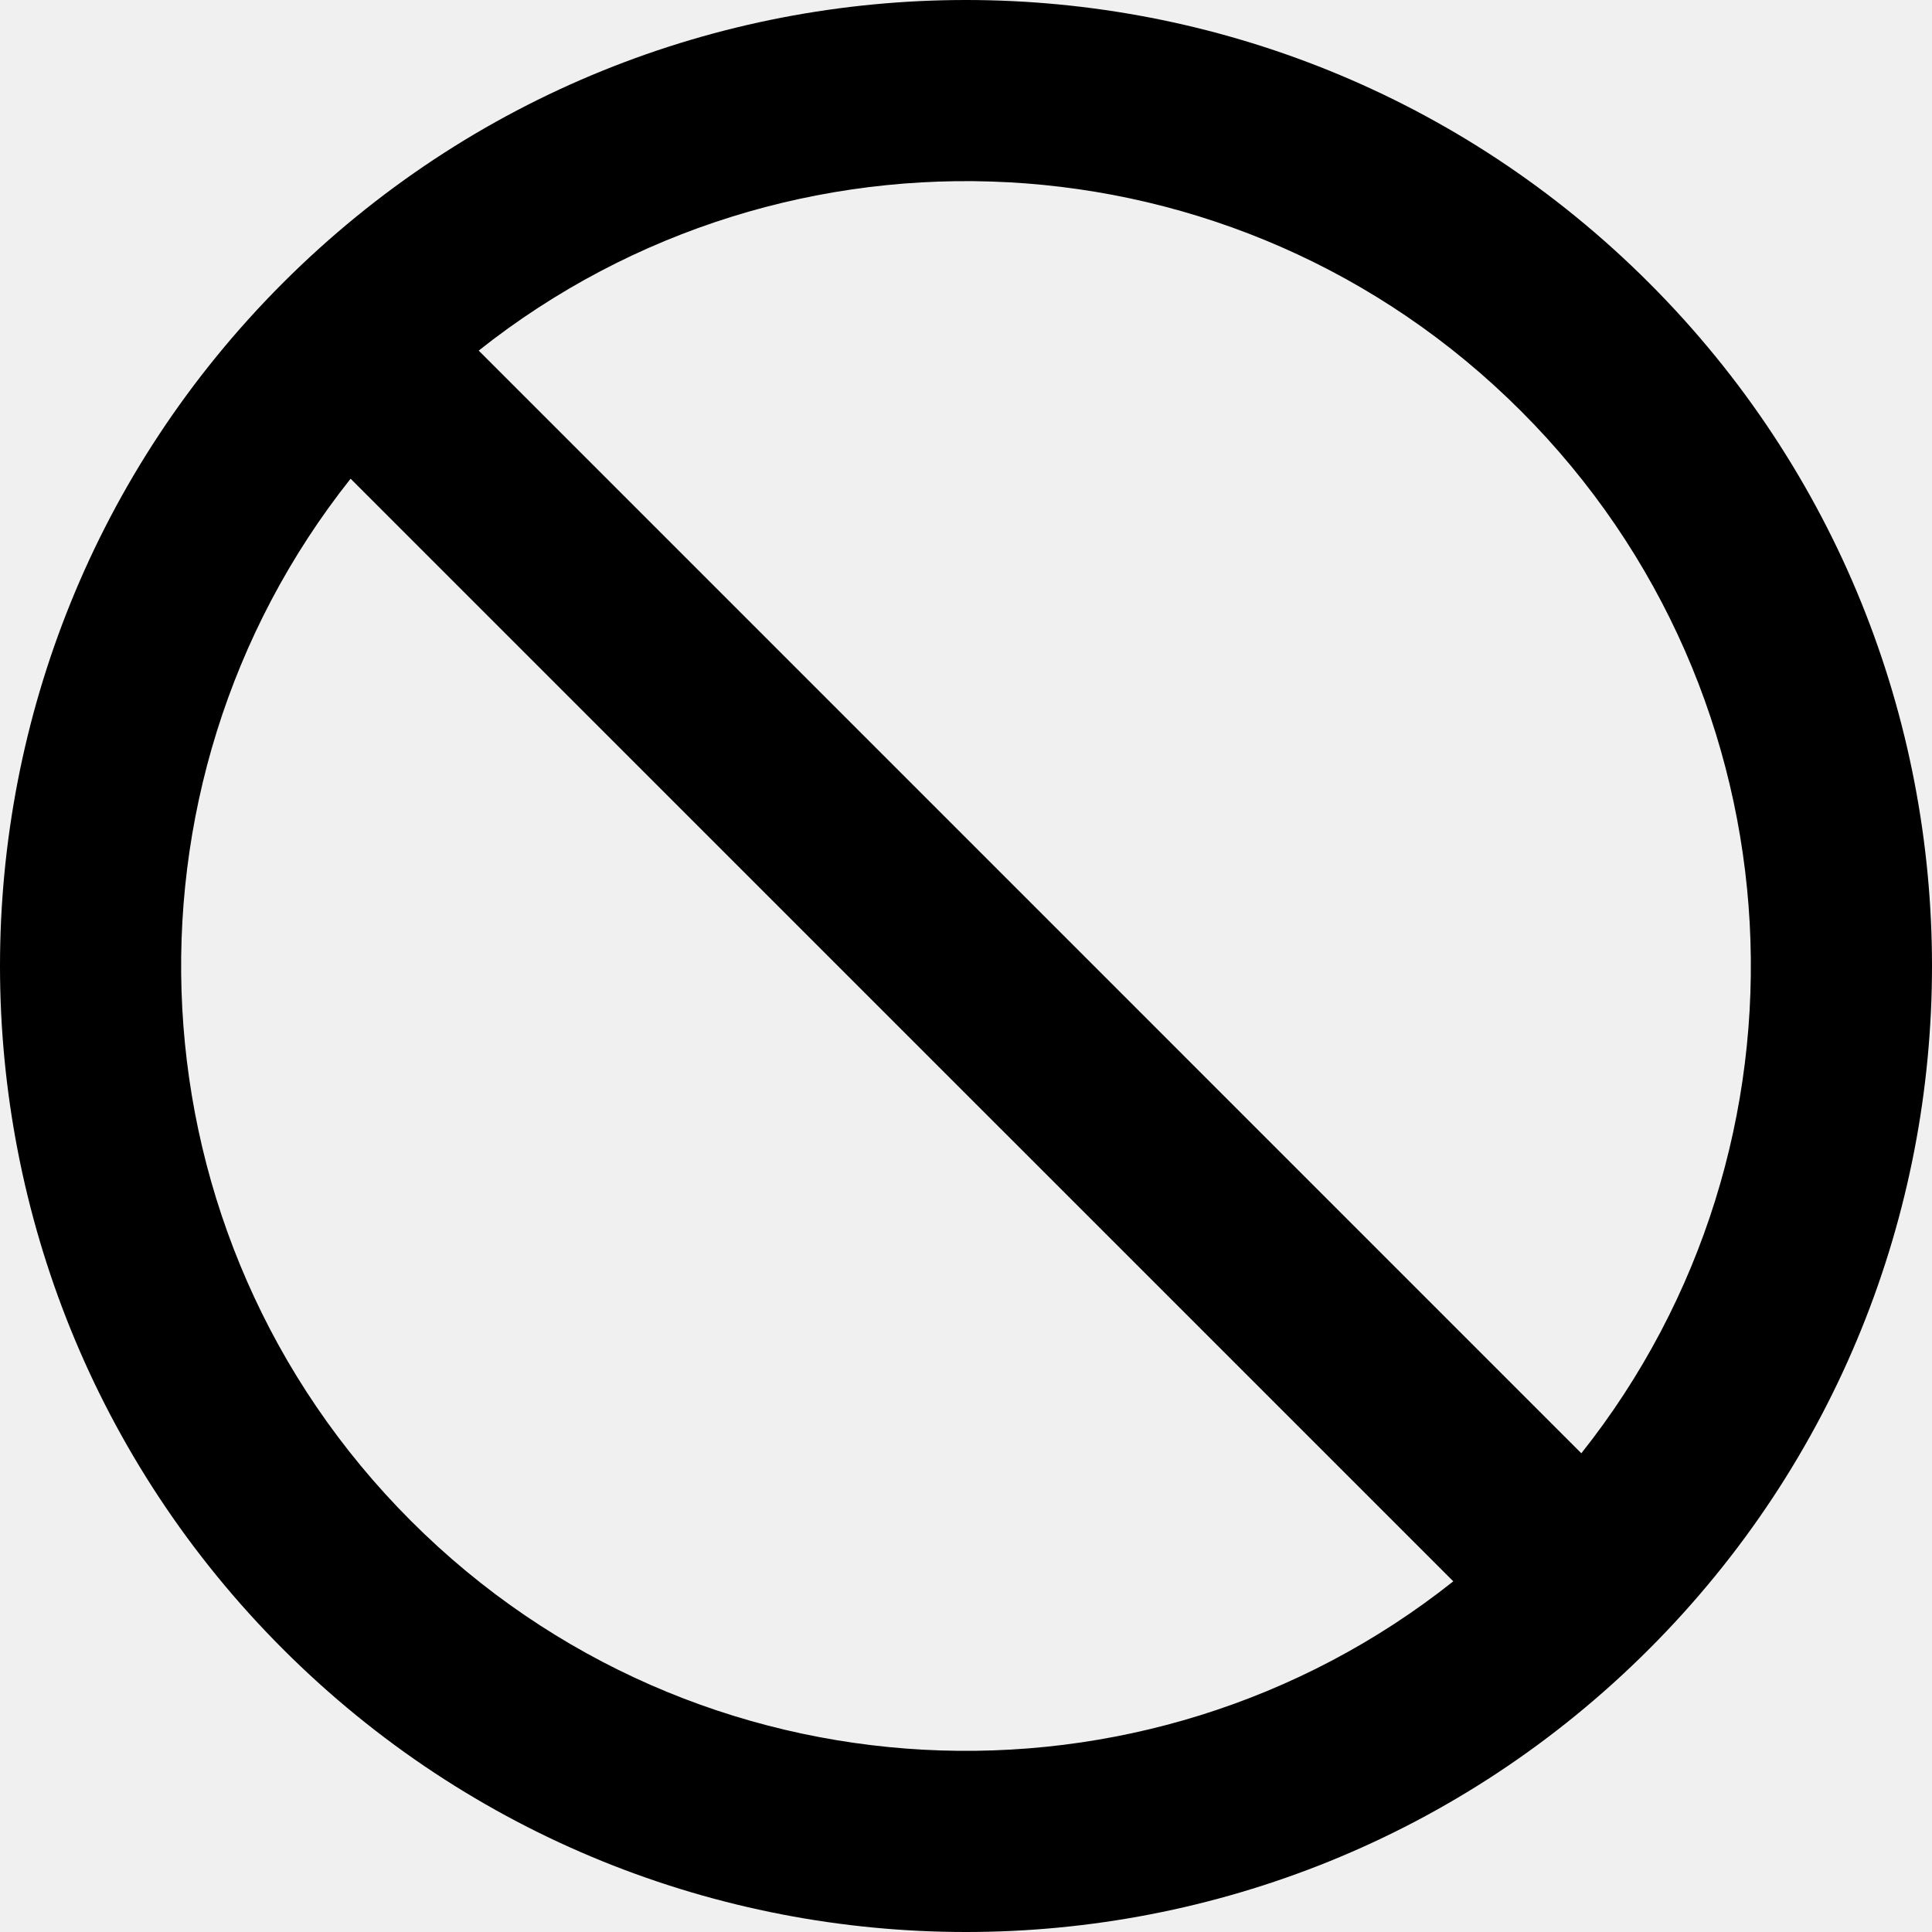
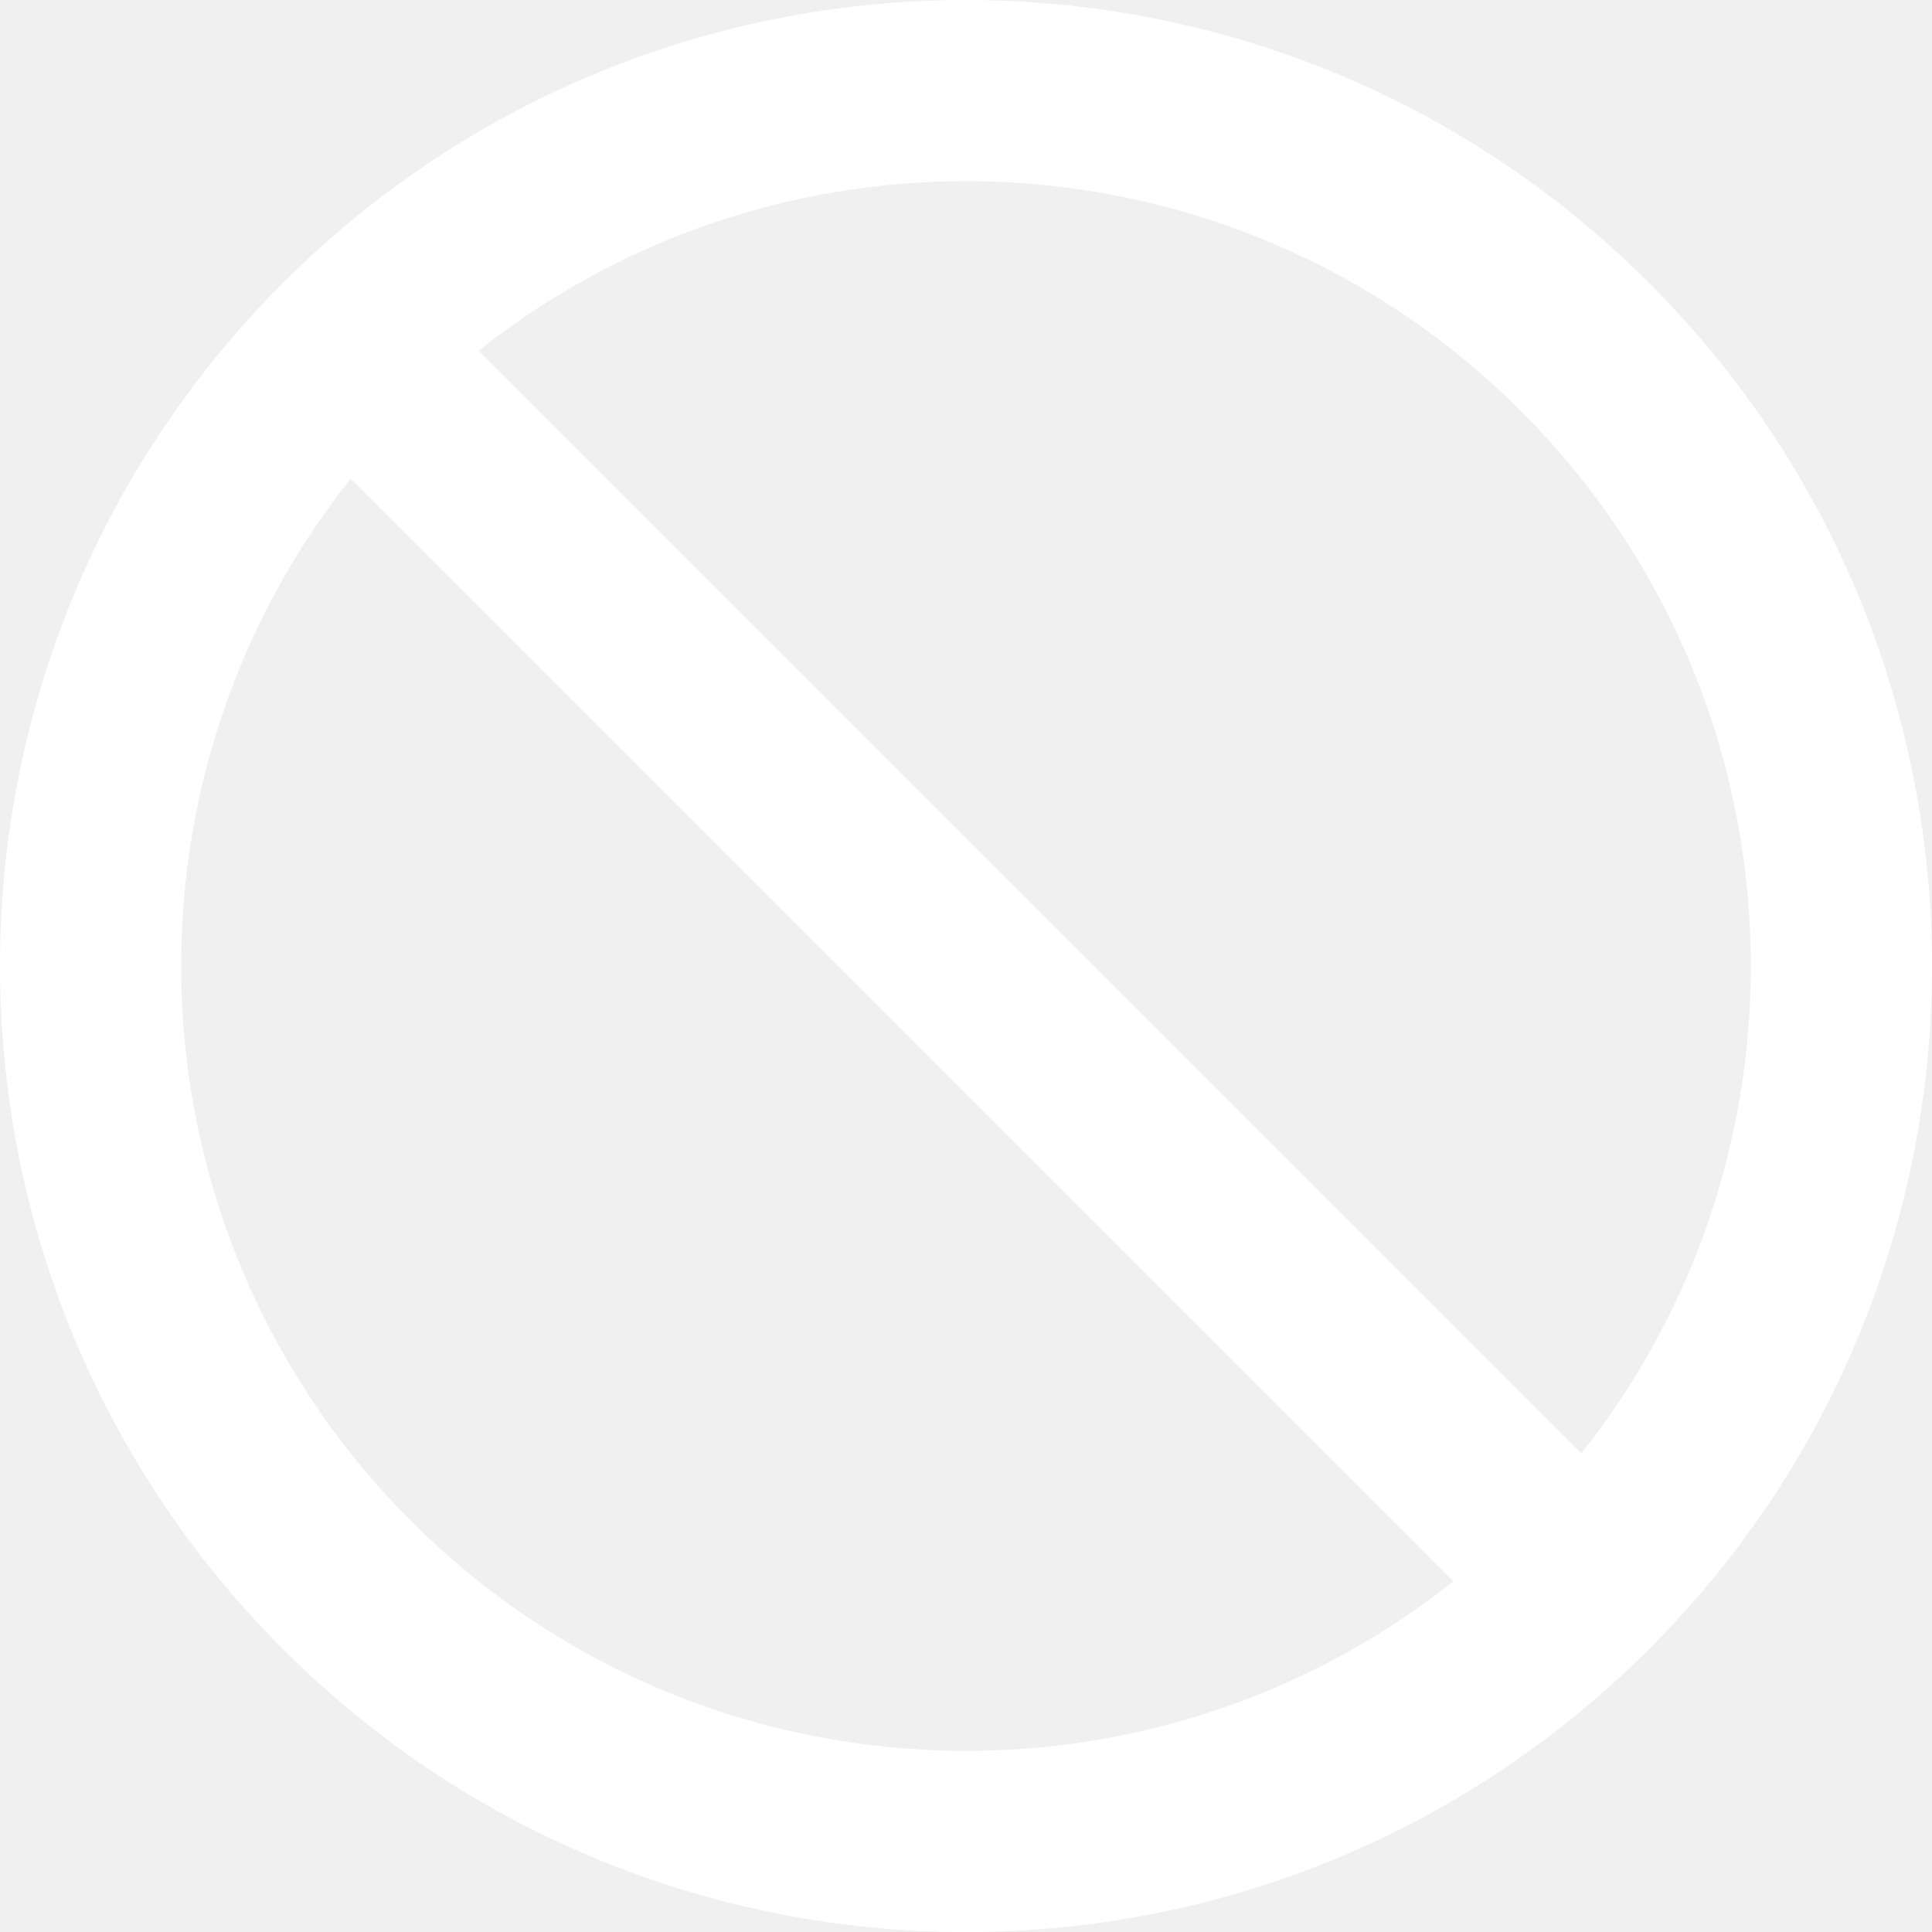
<svg xmlns="http://www.w3.org/2000/svg" width="32" height="32" viewBox="0 0 32 32" fill="none">
-   <path fill-rule="evenodd" clip-rule="evenodd" d="M5.807 7.929C1.756 13.032 2.09 20.474 6.808 25.192C11.526 29.91 18.968 30.244 24.071 26.192L5.807 7.929ZM26.192 24.071C30.244 18.968 29.91 11.526 25.192 6.808C20.474 2.09 13.032 1.756 7.929 5.807L26.192 24.071ZM4.686 4.686C10.935 -1.562 21.065 -1.562 27.314 4.686C33.562 10.935 33.562 21.065 27.314 27.314C21.065 33.562 10.935 33.562 4.686 27.314C-1.562 21.065 -1.562 10.935 4.686 4.686Z" fill="black" />
+   <path fill-rule="evenodd" clip-rule="evenodd" d="M5.807 7.929C1.756 13.032 2.09 20.475 6.808 25.193C11.526 29.911 18.968 30.244 24.071 26.193L5.807 7.929ZM26.192 24.072C30.244 18.969 29.91 11.526 25.192 6.808C20.474 2.09 13.032 1.757 7.929 5.808L26.192 24.072ZM4.686 4.687C10.935 -1.562 21.065 -1.562 27.314 4.687C33.562 10.935 33.562 21.066 27.314 27.314C21.065 33.563 10.935 33.563 4.686 27.314C-1.562 21.066 -1.562 10.935 4.686 4.687Z" fill="white" />
</svg>
